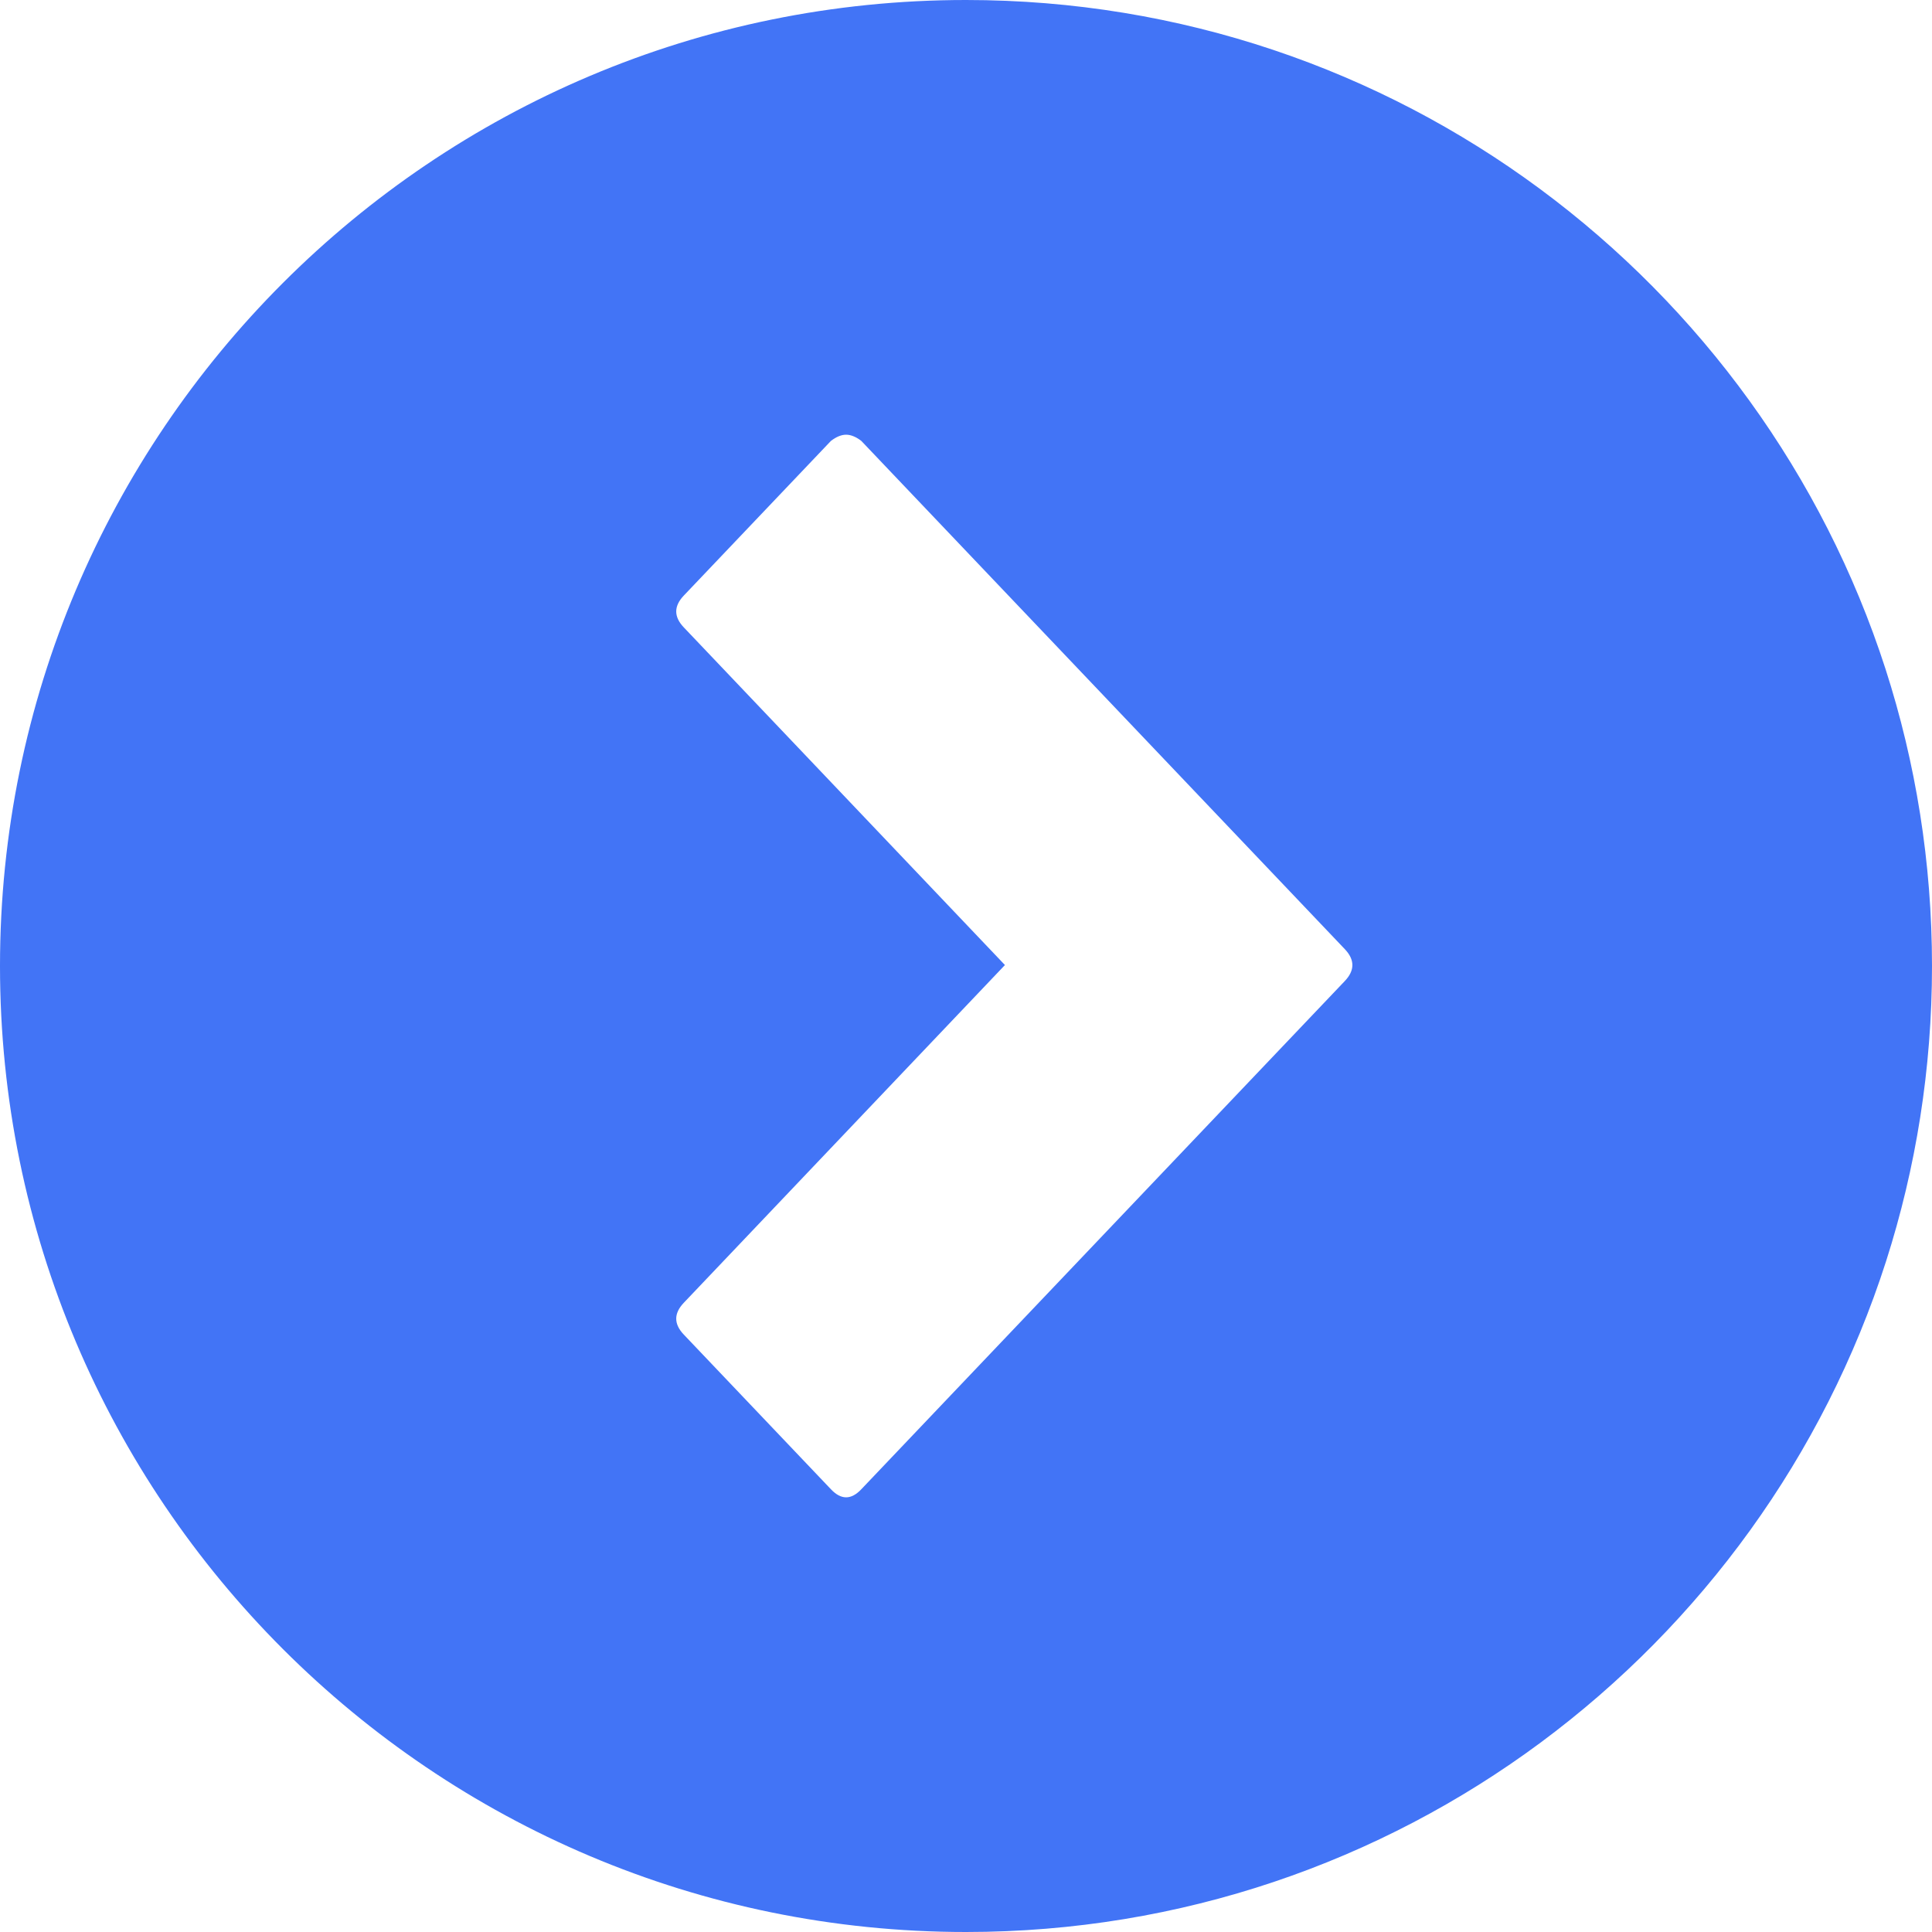
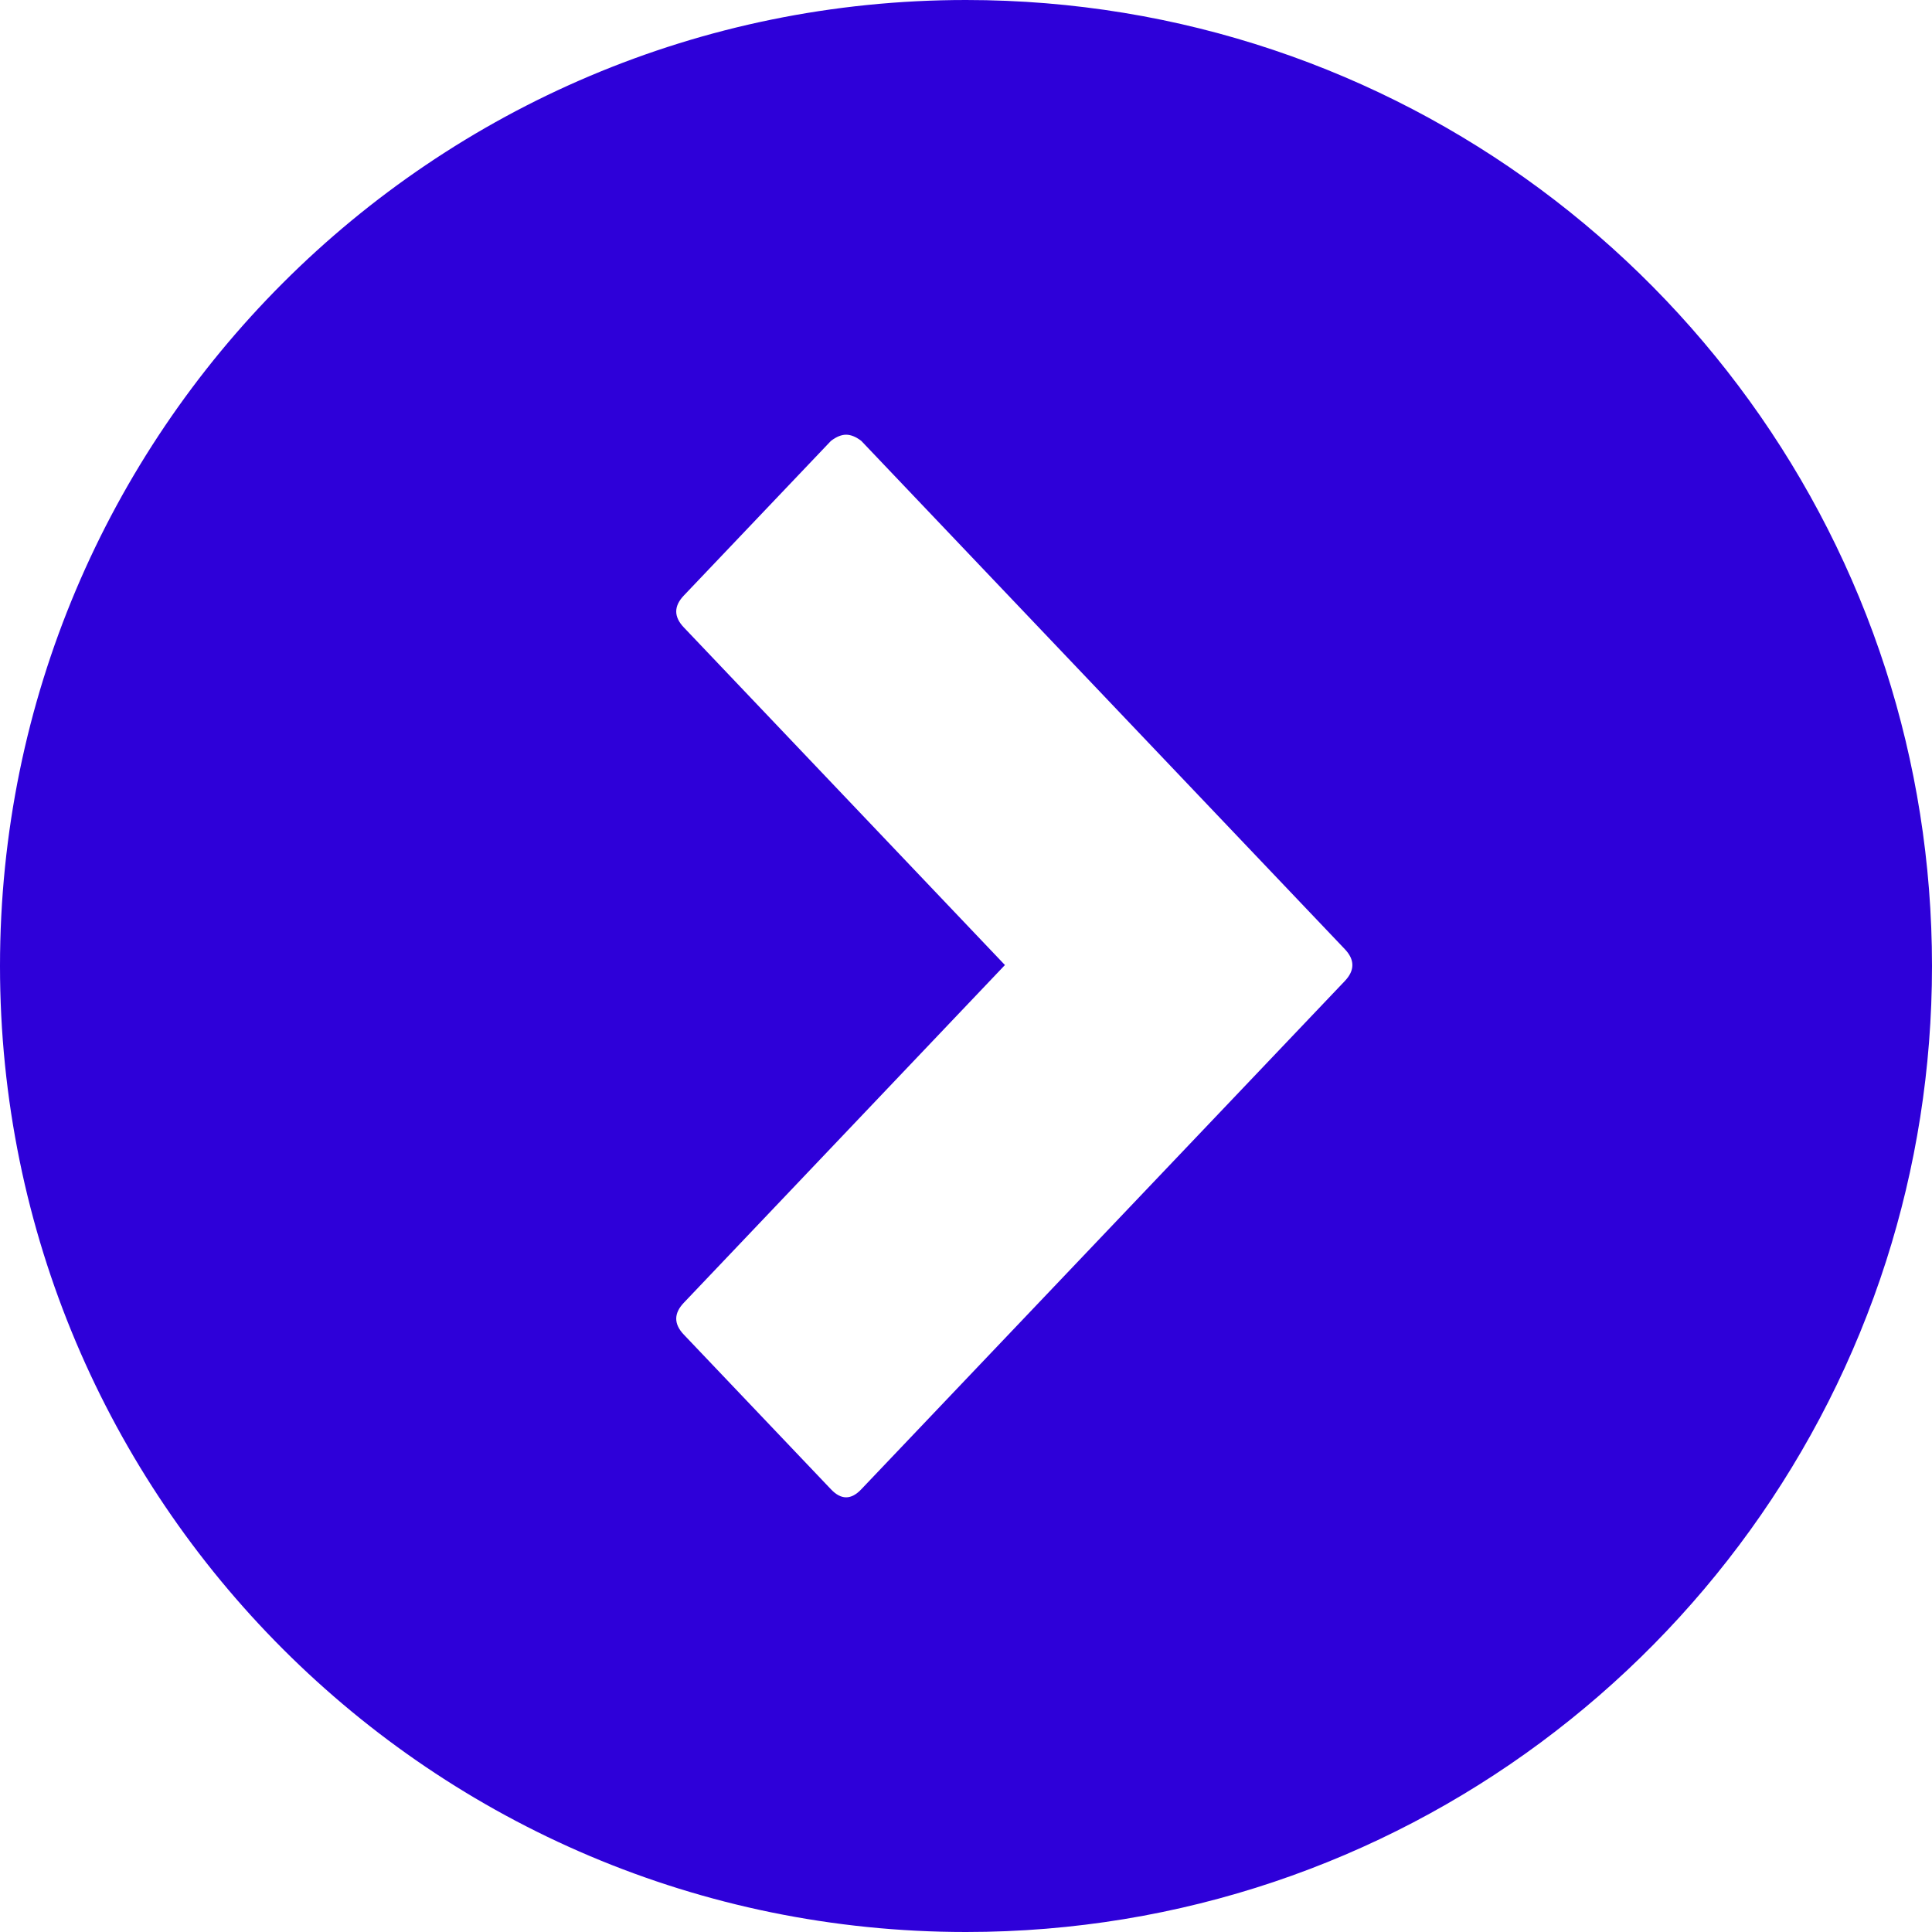
<svg xmlns="http://www.w3.org/2000/svg" width="20px" height="20px" viewBox="0 0 20 20" version="1.1">
  <defs />
  <g id="Page-1" stroke="none" stroke-width="1" fill="none" fill-rule="evenodd">
-     <g id="Artboard" transform="translate(-10, -96)" fill="#4274F6">
+     <g id="Artboard" transform="translate(-10, -96)" fill="#2e00d9">
      <g id="progress_here" transform="translate(10, 96)">
        <path d="M10,20 C14.457,20 18.233,17.084 19.525,13.055 C19.833,12.092 20,11.066 20,10 C20,8.928 19.831,7.895 19.519,6.926 C18.222,2.907 14.45,0 10,0 C4.477,0 0,4.477 0,10 C0,15.523 4.477,20 10,20 Z M8.759,4.5 C8.807,4.5 8.86,4.521 8.916,4.564 L13.921,9.825 C14.026,9.935 14.026,10.046 13.921,10.156 L8.916,15.417 C8.811,15.528 8.707,15.528 8.602,15.417 L7.079,13.816 C6.974,13.706 6.974,13.596 7.079,13.486 L10.403,9.99 L7.079,6.495 C6.974,6.385 6.974,6.275 7.079,6.165 L8.602,4.564 C8.658,4.521 8.711,4.5 8.759,4.5 Z" id="Combined-Shape" />
      </g>
    </g>
  </g>
</svg>
